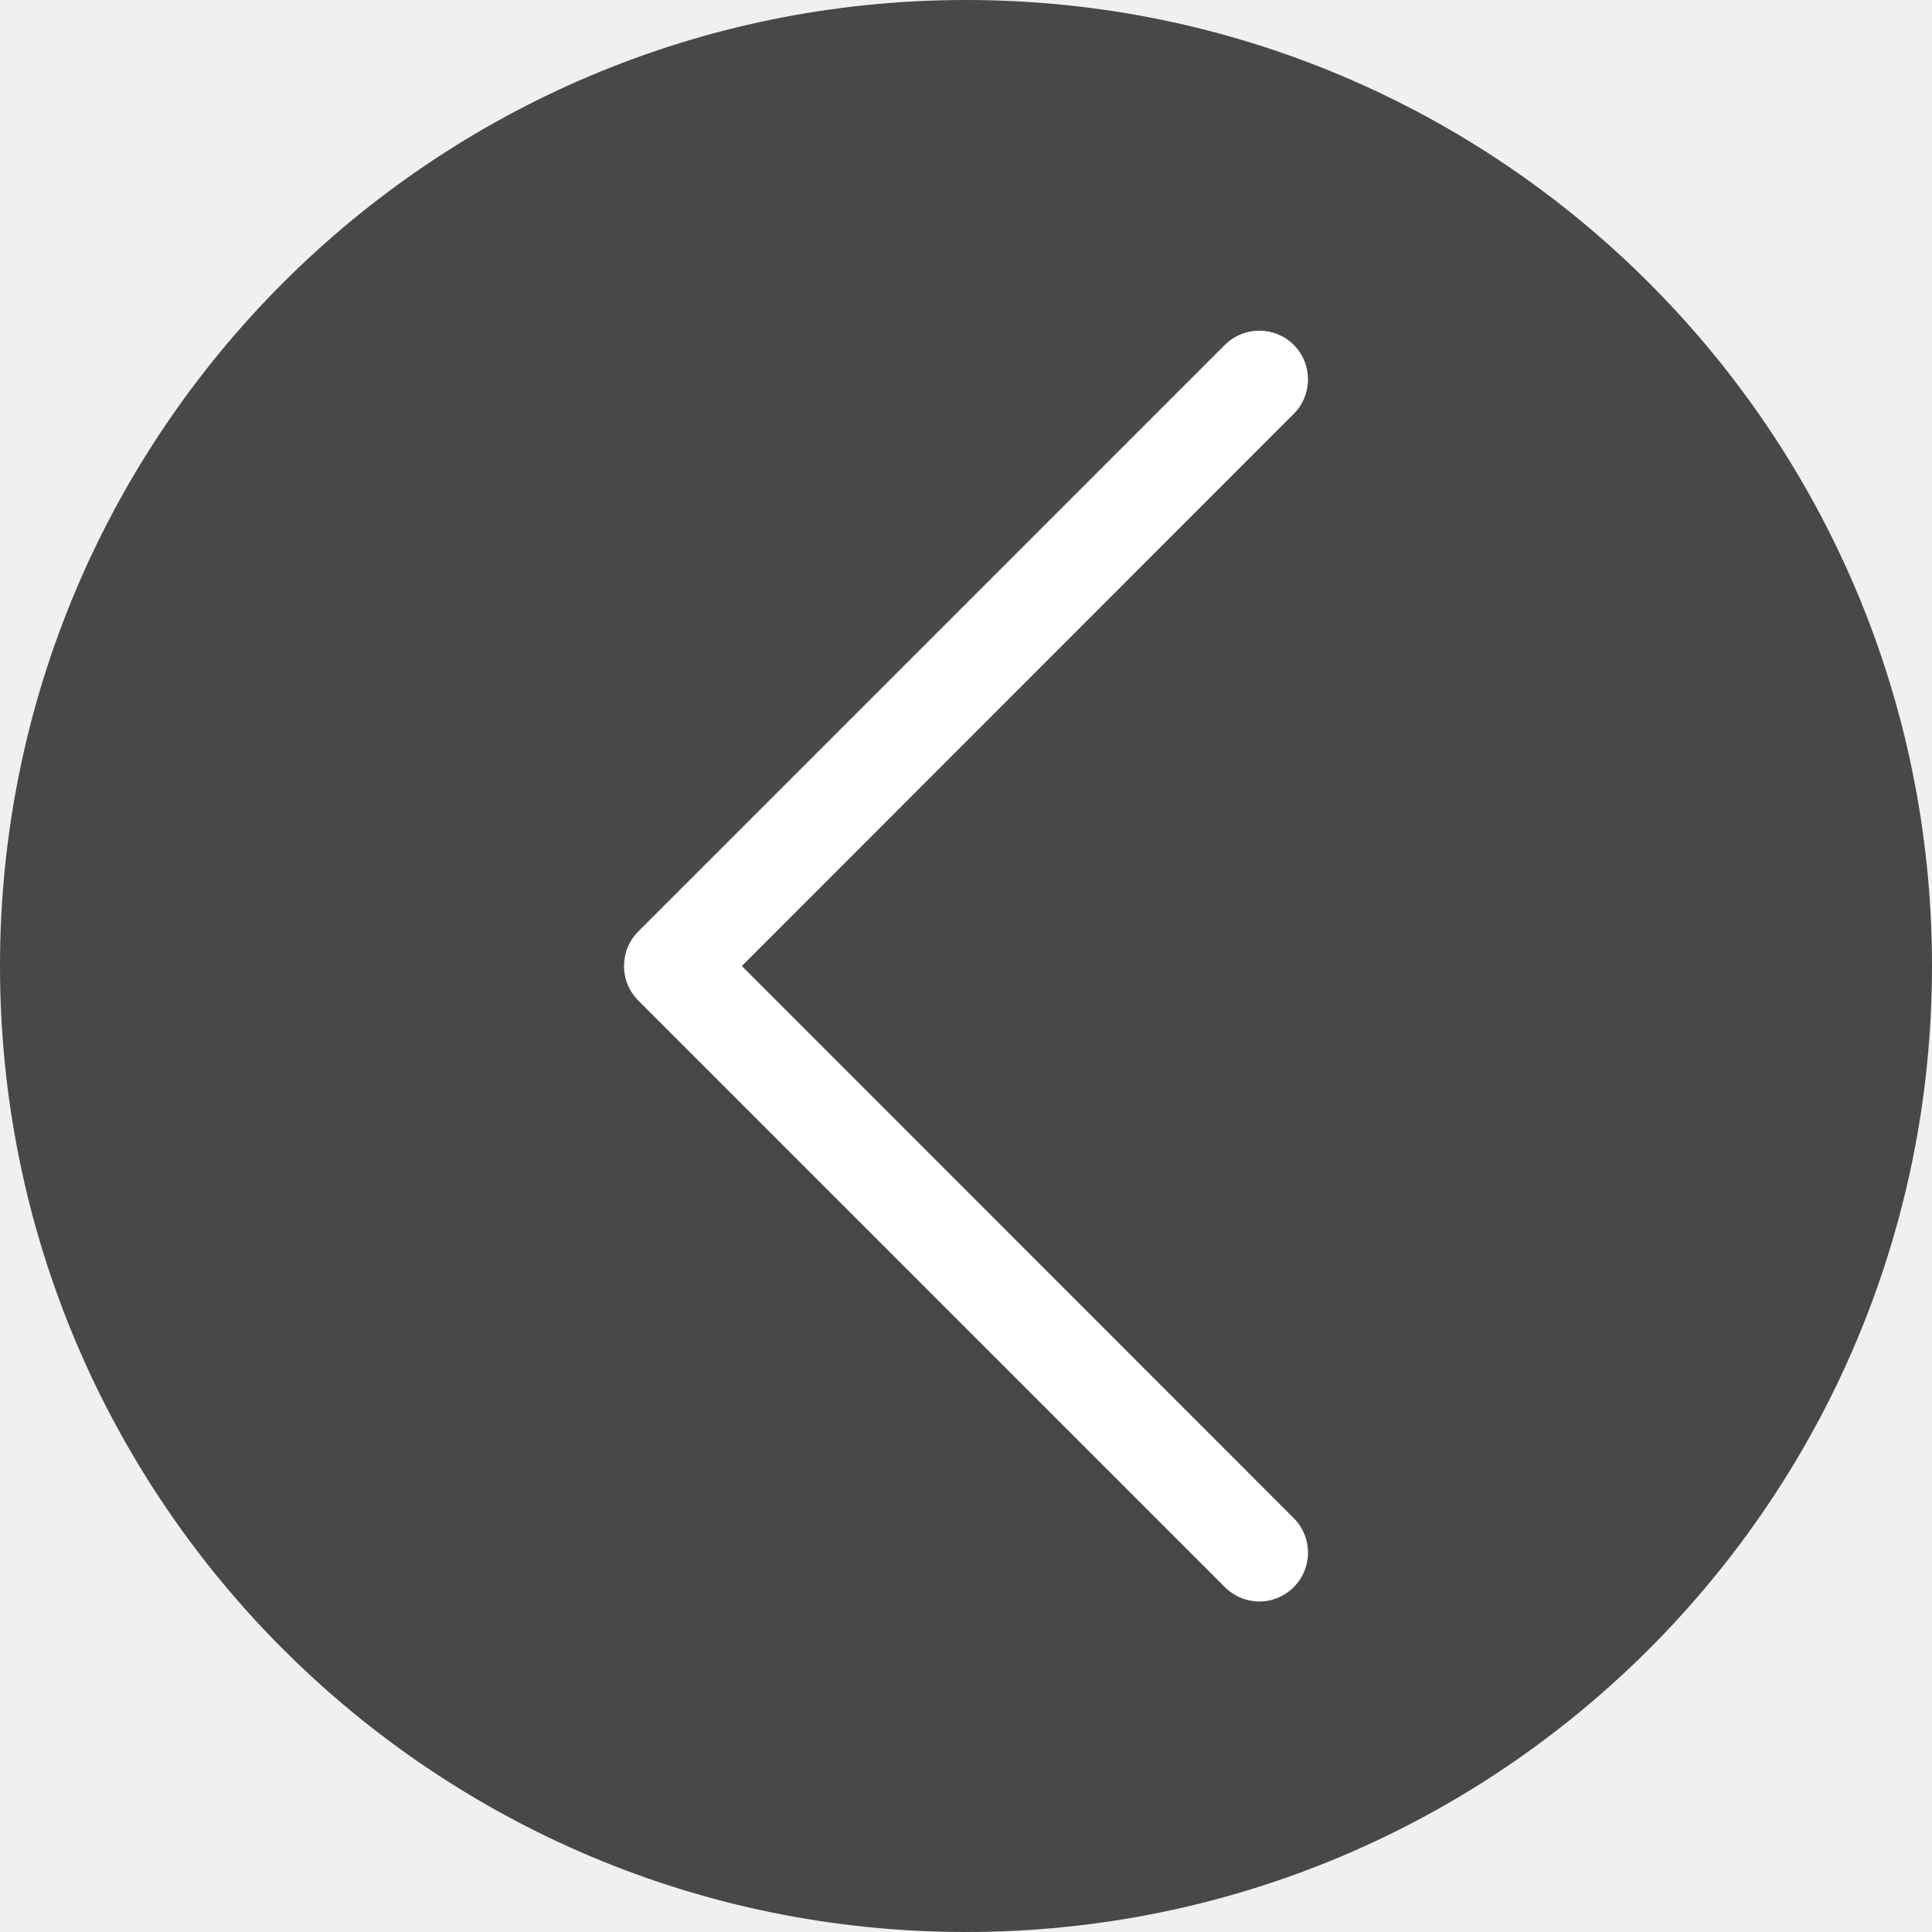
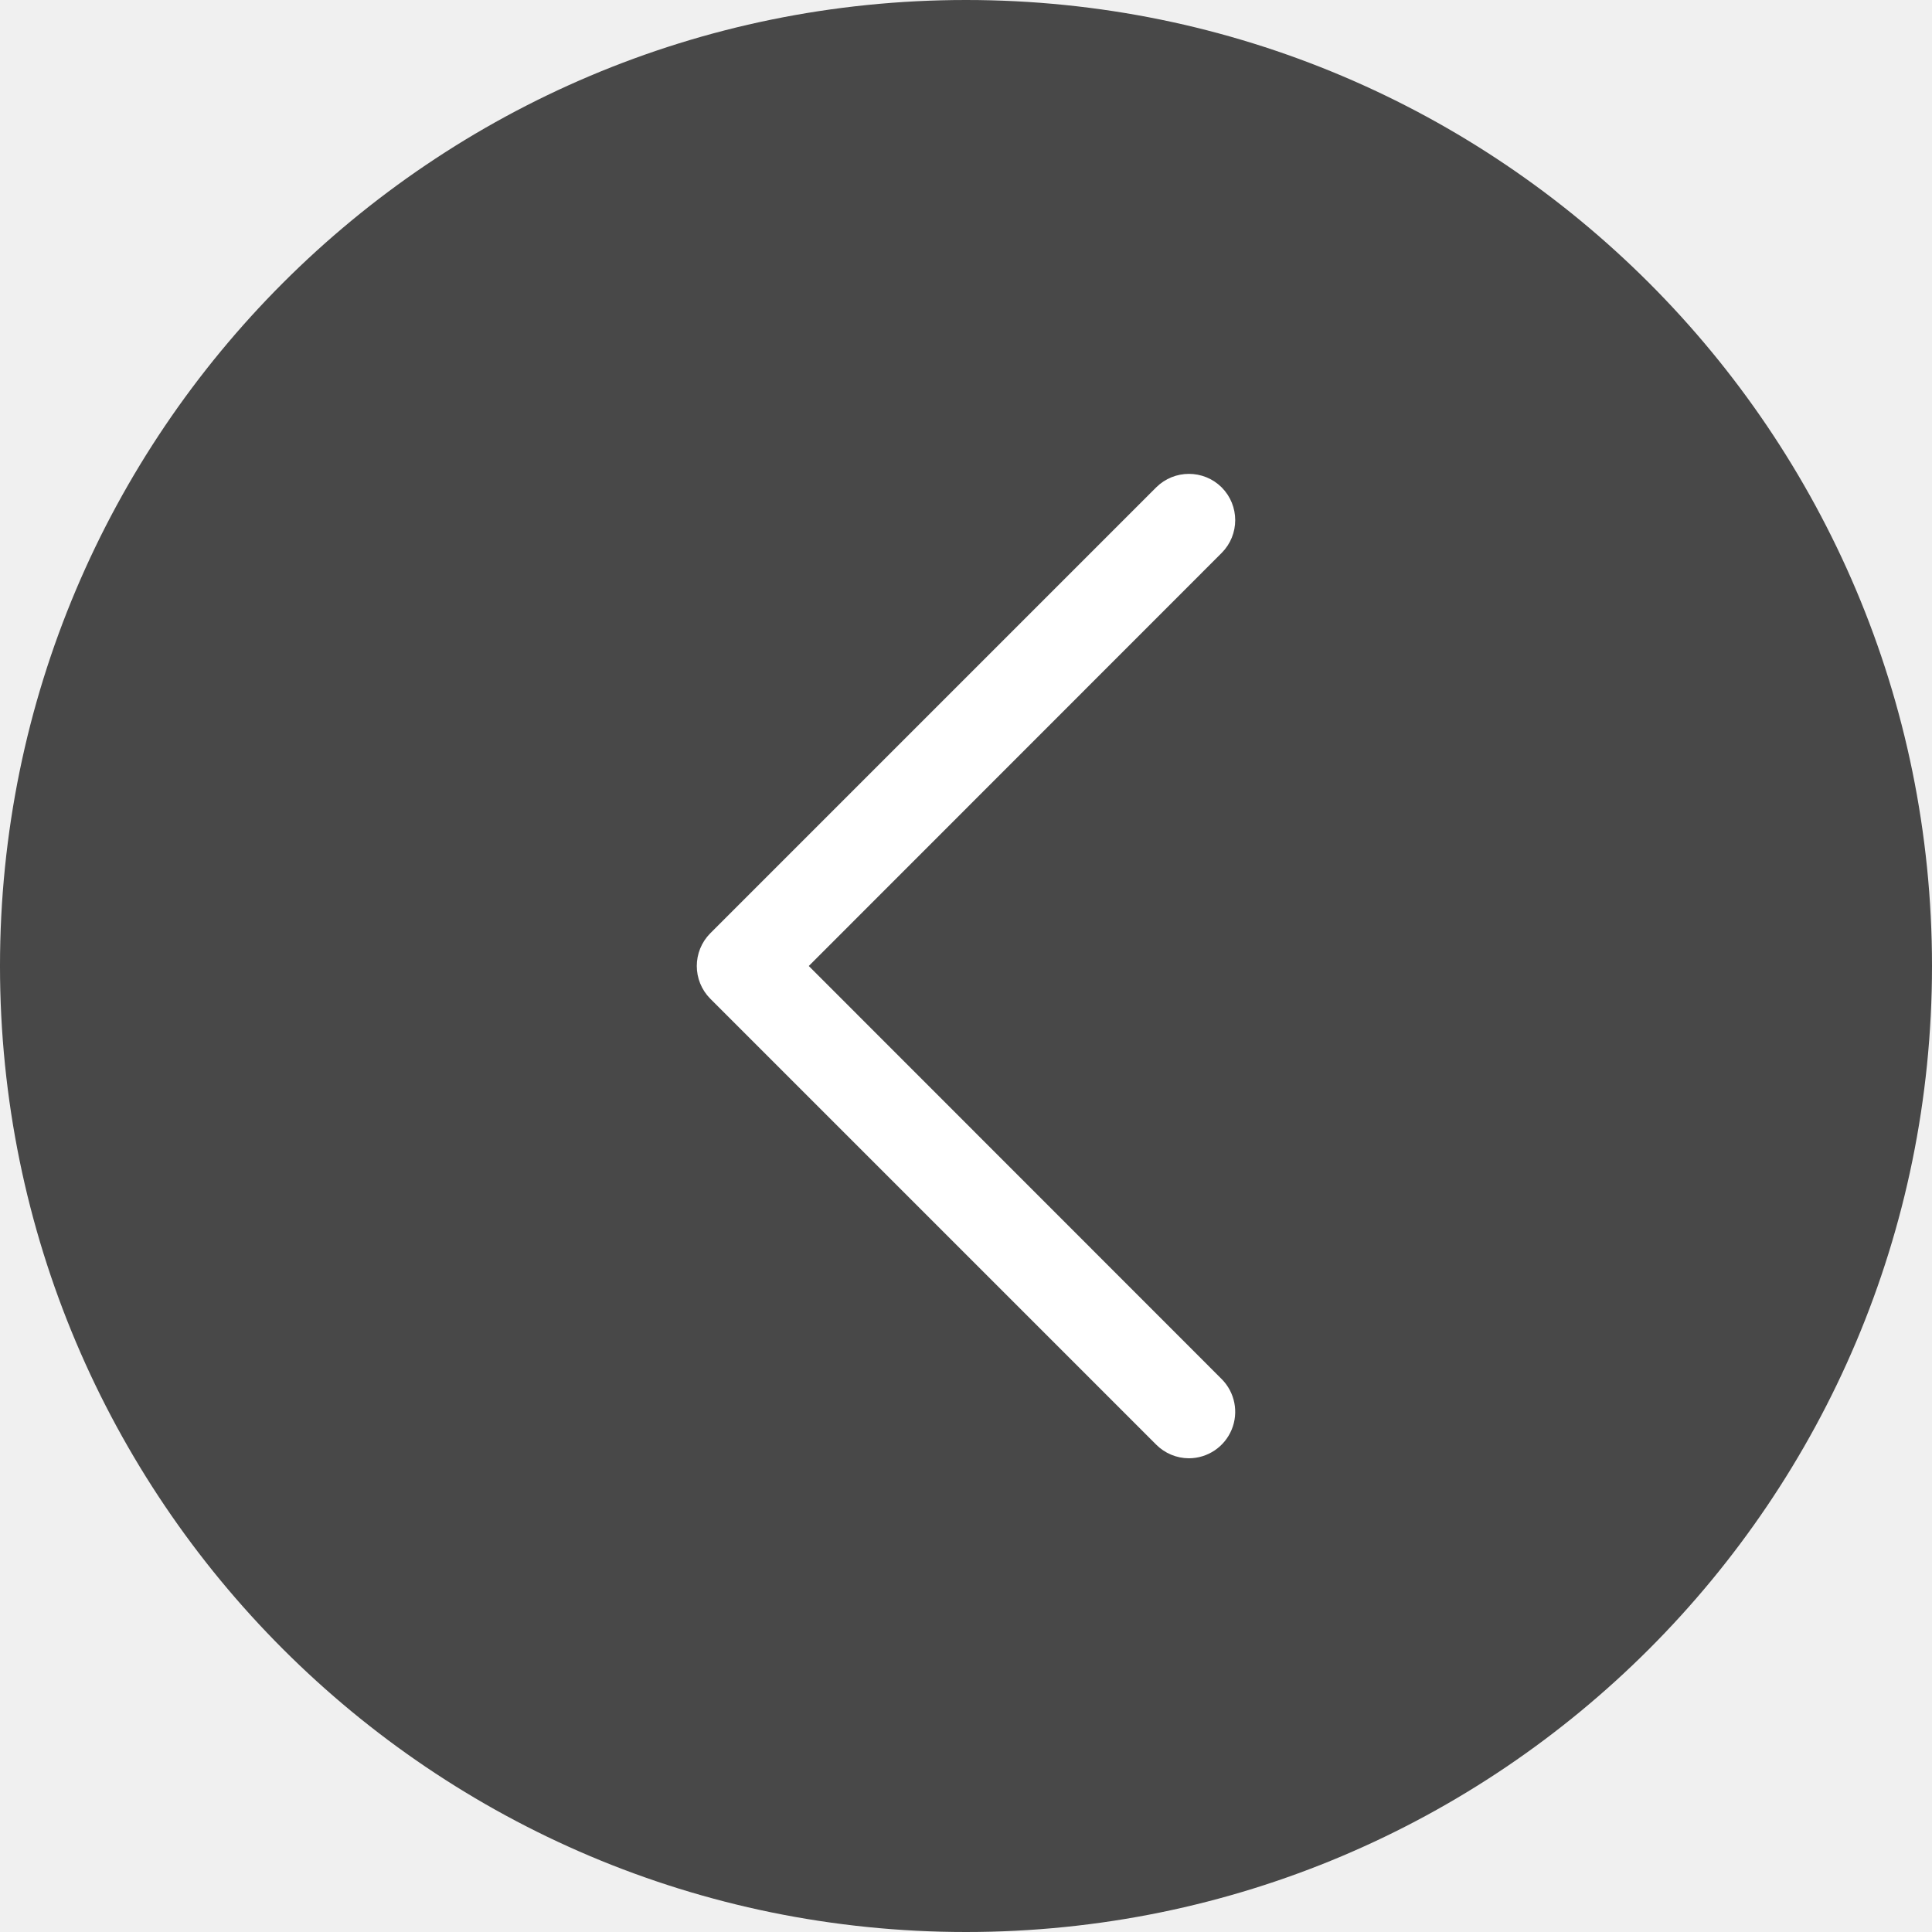
- <svg xmlns="http://www.w3.org/2000/svg" fill="#ffffff" viewBox="-13.52 -13.52 79.04 79.04" data-name="Layer 1" id="Layer_1" stroke="#ffffff" stroke-width="0.001" transform="rotate(0)">
-   <g id="SVGRepo_bgCarrier" stroke-width="0" transform="translate(0,0), scale(1)">
-     <rect x="-13.52" y="-13.52" width="79.04" height="79.04" rx="39.52" fill="#000000b3" strokewidth="0" />
+ <svg xmlns="http://www.w3.org/2000/svg" fill="#ffffff" viewBox="-26 -26 104.00 104.00" data-name="Layer 1" id="Layer_1" stroke="#ffffff" transform="rotate(0)">
+   <g id="SVGRepo_bgCarrier" stroke-width="0">
+     <rect x="-26" y="-26" width="104.00" height="104.00" rx="52" fill="#000000b3" strokewidth="0" />
  </g>
  <g id="SVGRepo_tracerCarrier" stroke-linecap="round" stroke-linejoin="round" />
  <g id="SVGRepo_iconCarrier">
    <g data-name="Group 132" id="Group_132">
      <path d="M38,52a2,2,0,0,1-1.41-.59l-24-24a2,2,0,0,1,0-2.82l24-24a2,2,0,0,1,2.82,0,2,2,0,0,1,0,2.82L16.83,26,39.41,48.59A2,2,0,0,1,38,52Z" />
    </g>
  </g>
</svg>
